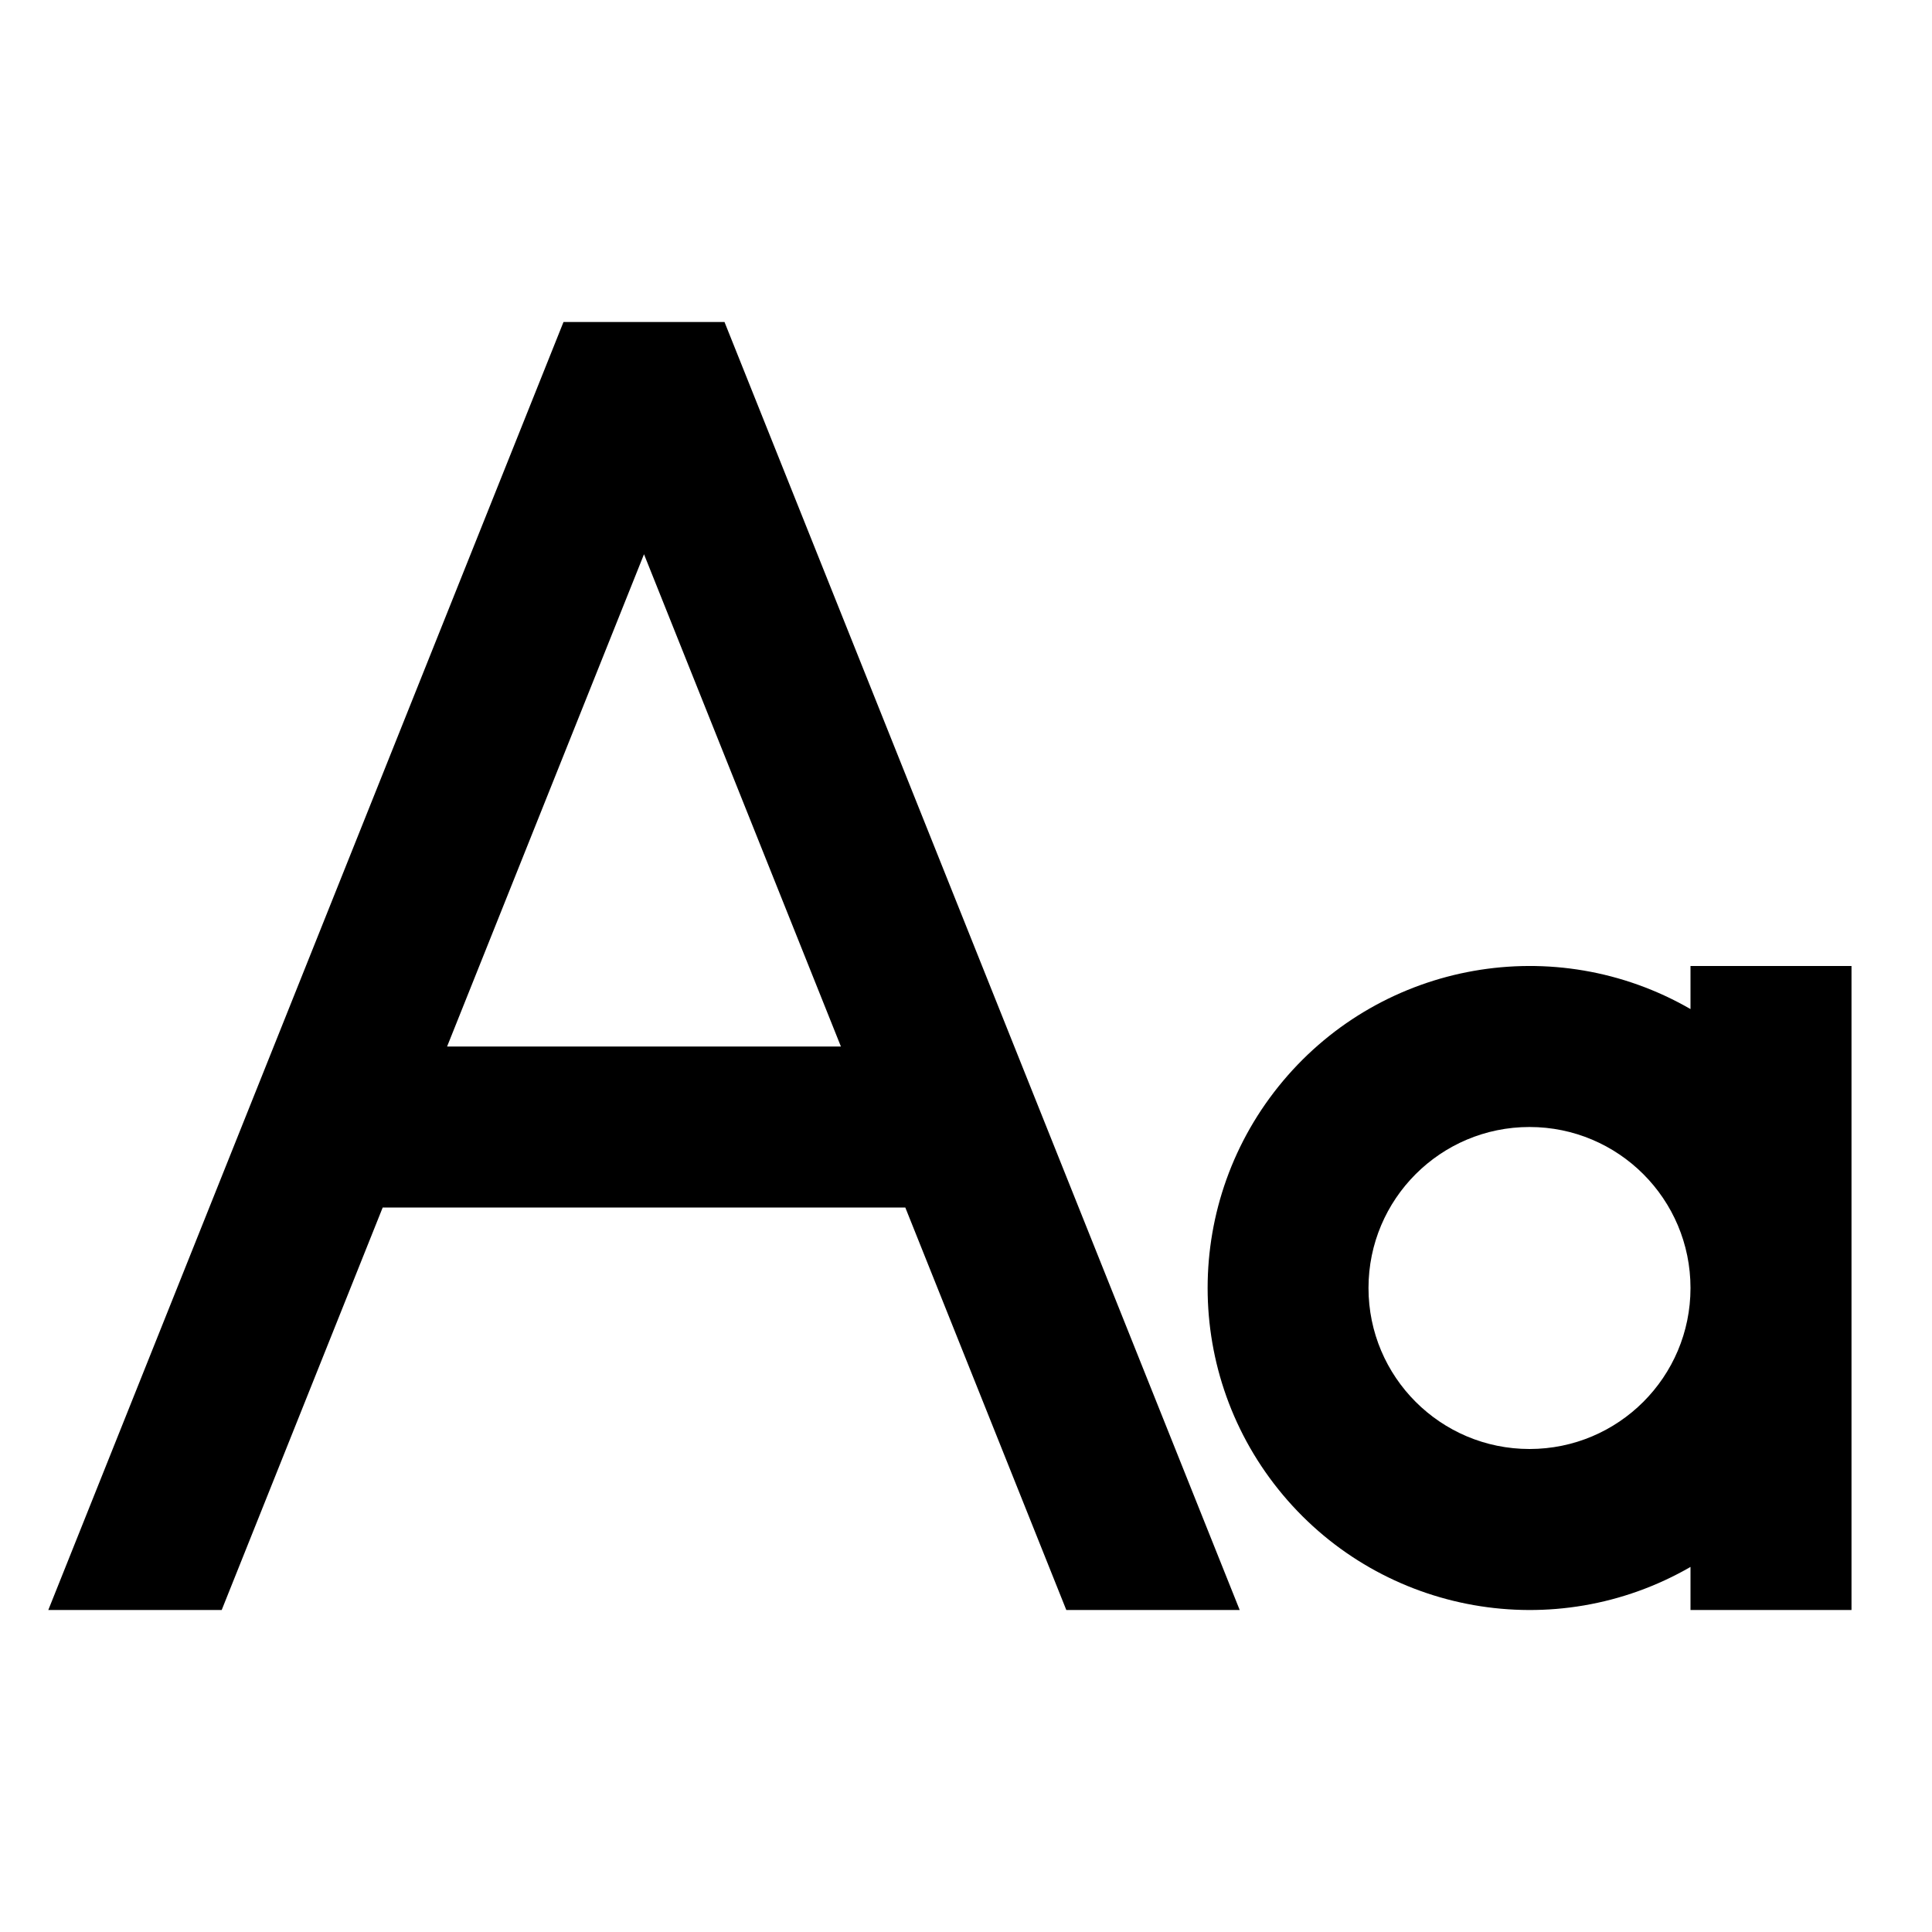
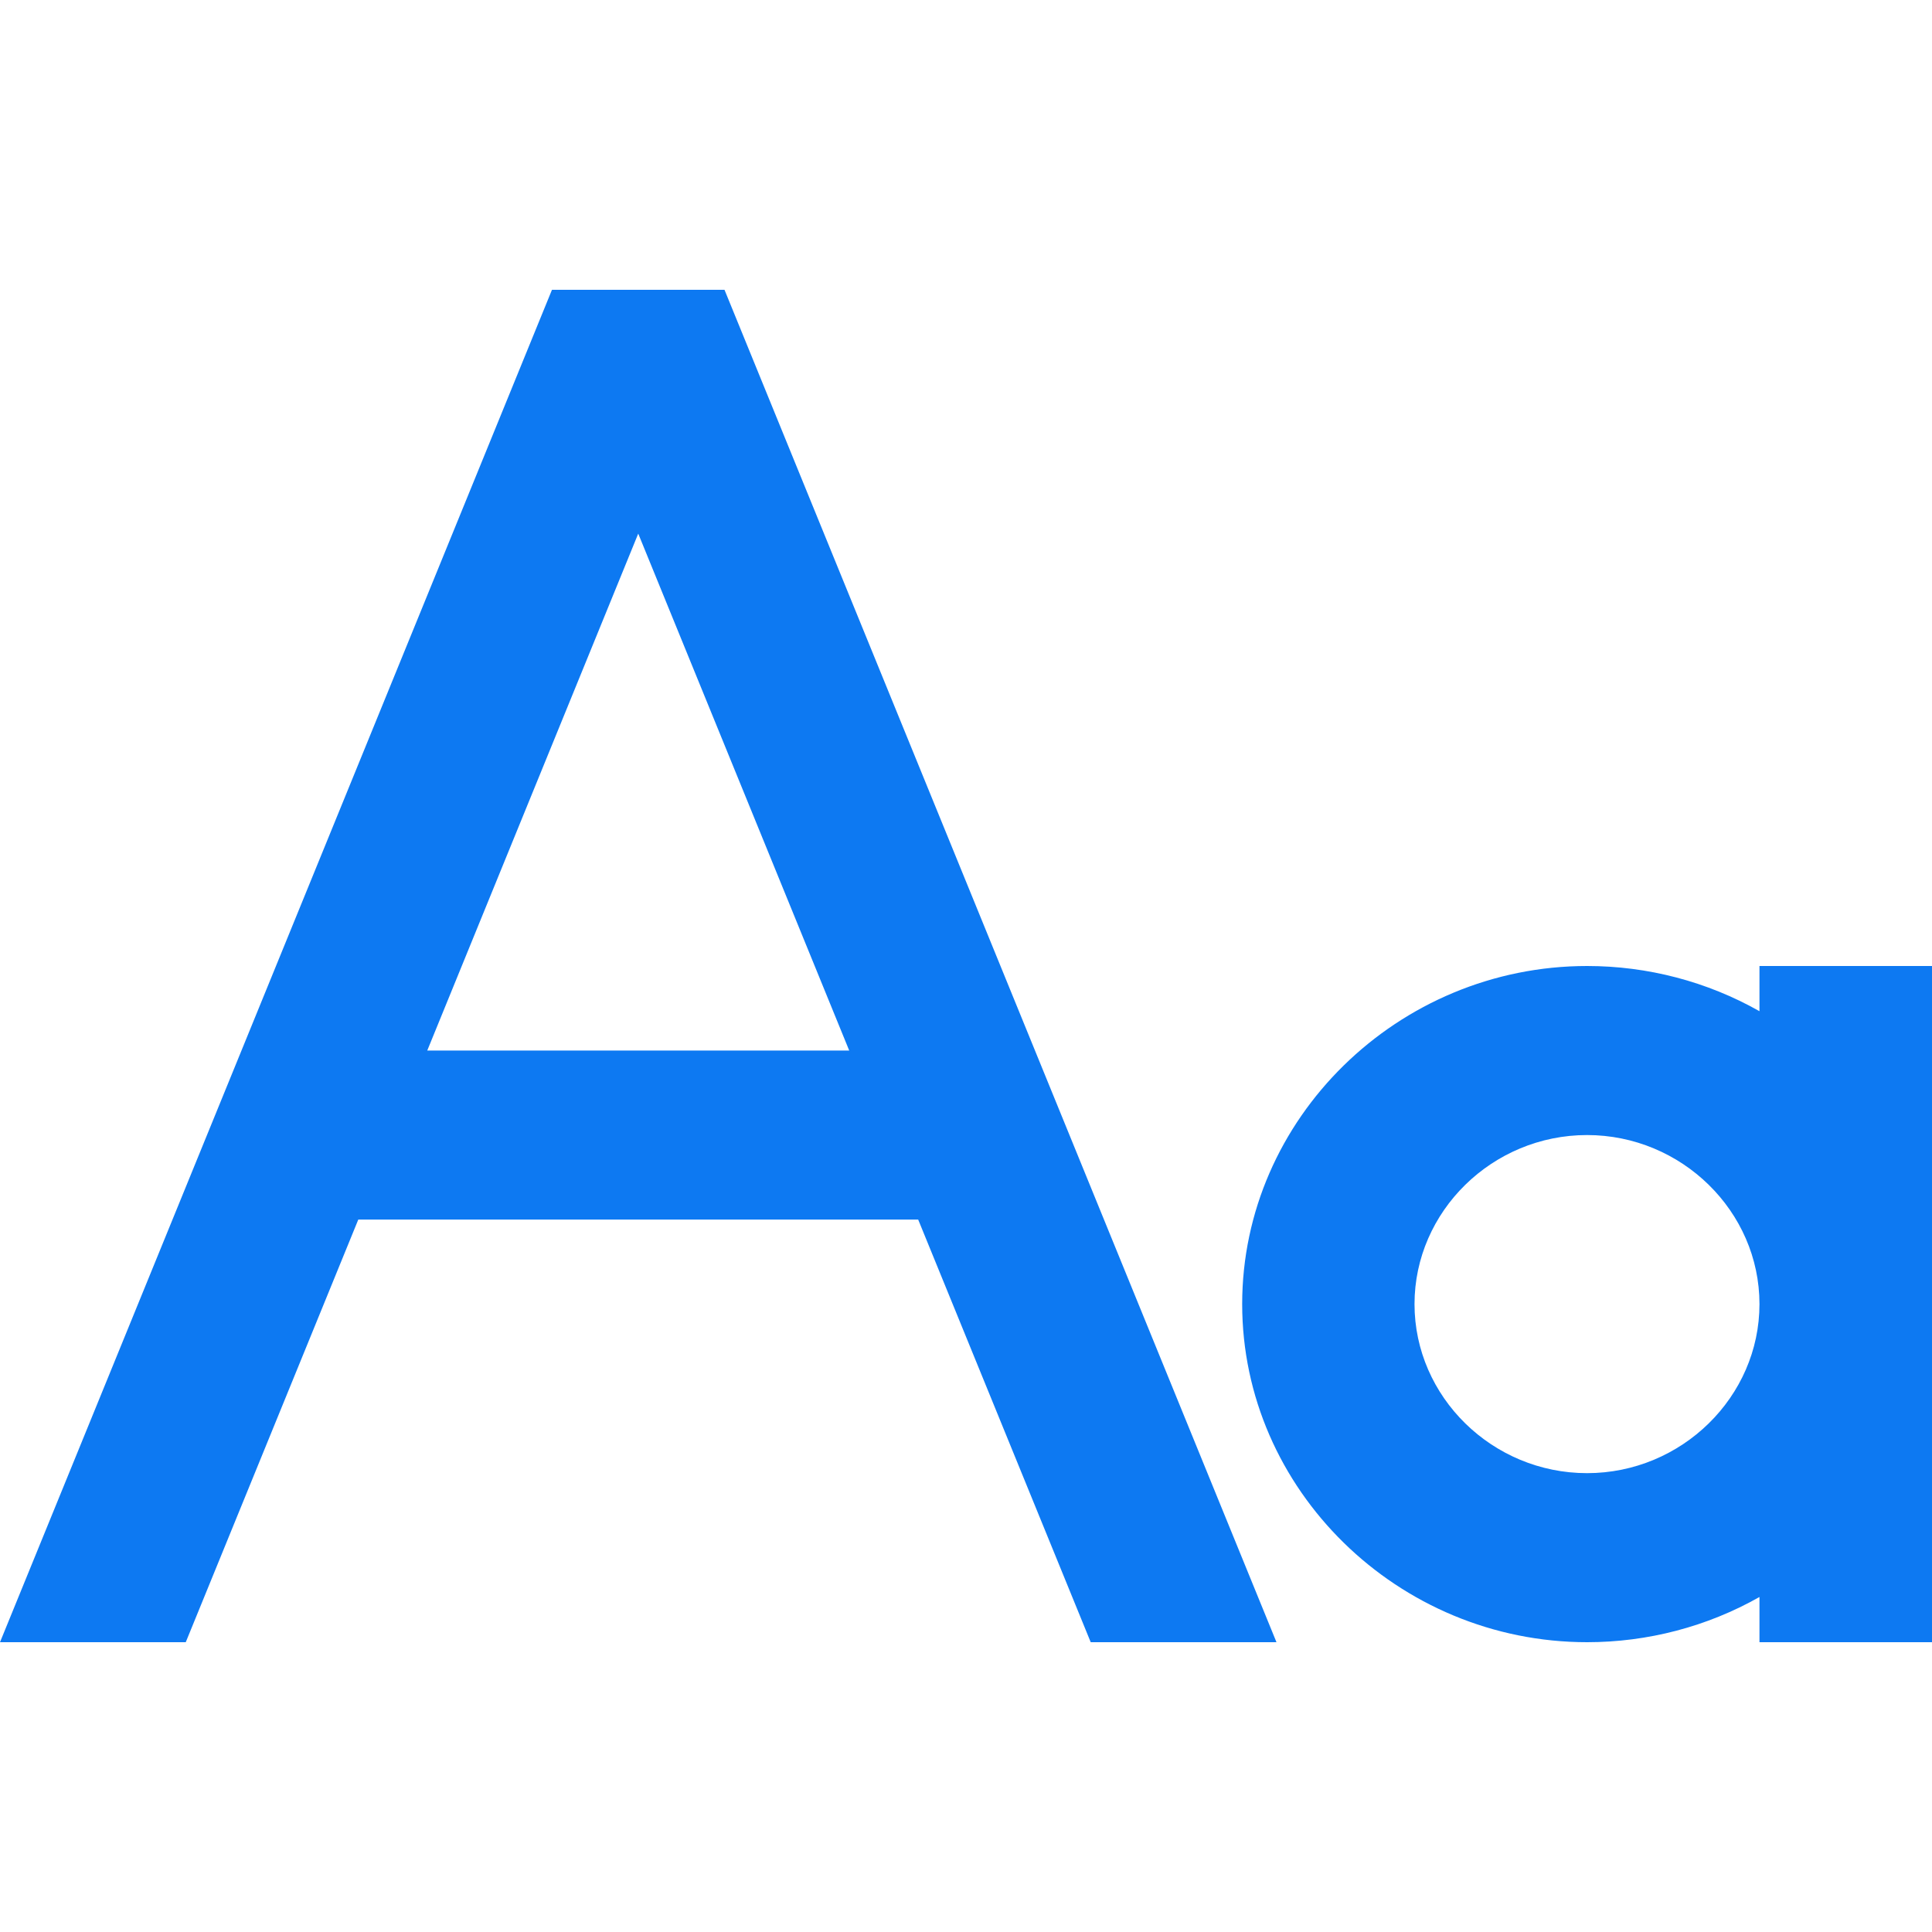
- <svg xmlns="http://www.w3.org/2000/svg" viewBox="0 0 24 24">
-   <path fill="none" d="M0 0h24v24H0z" />
-   <path d="M11.246 15H4.754l-2 5H.6L7 4h2l6.4 16h-2.154l-2-5zm-.8-2L8 6.885 5.554 13h4.892zM21 12.535V12h2v8h-2v-.535a4 4 0 1 1 0-6.93zM19 18a2 2 0 1 0 0-4 2 2 0 0 0 0 4z" />
+ <svg xmlns="http://www.w3.org/2000/svg" clip-rule="evenodd" fill-rule="evenodd" stroke-linejoin="round" stroke-miterlimit="2" viewBox="0 0 20 20">
+   <path d="m9.505 12.625h-5.796l-1.786 4.375h-1.923l5.714-14h1.786l5.714 14h-1.923zm-.714-1.75-2.184-5.351-2.184 5.351zm9.423-.407v-.468h1.786v7h-1.786v-.468c-.542.307-1.158.468-1.784.468-1.959 0-3.571-1.58-3.571-3.5s1.612-3.5 3.571-3.5c.626 0 1.242.161 1.784.468zm-1.785 4.782c.979 0 1.785-.79 1.785-1.75s-.806-1.75-1.785-1.75c-.98 0-1.786.79-1.786 1.75s.806 1.75 1.786 1.75z" fill="#0d79f2" fill-rule="nonzero" />
</svg>
